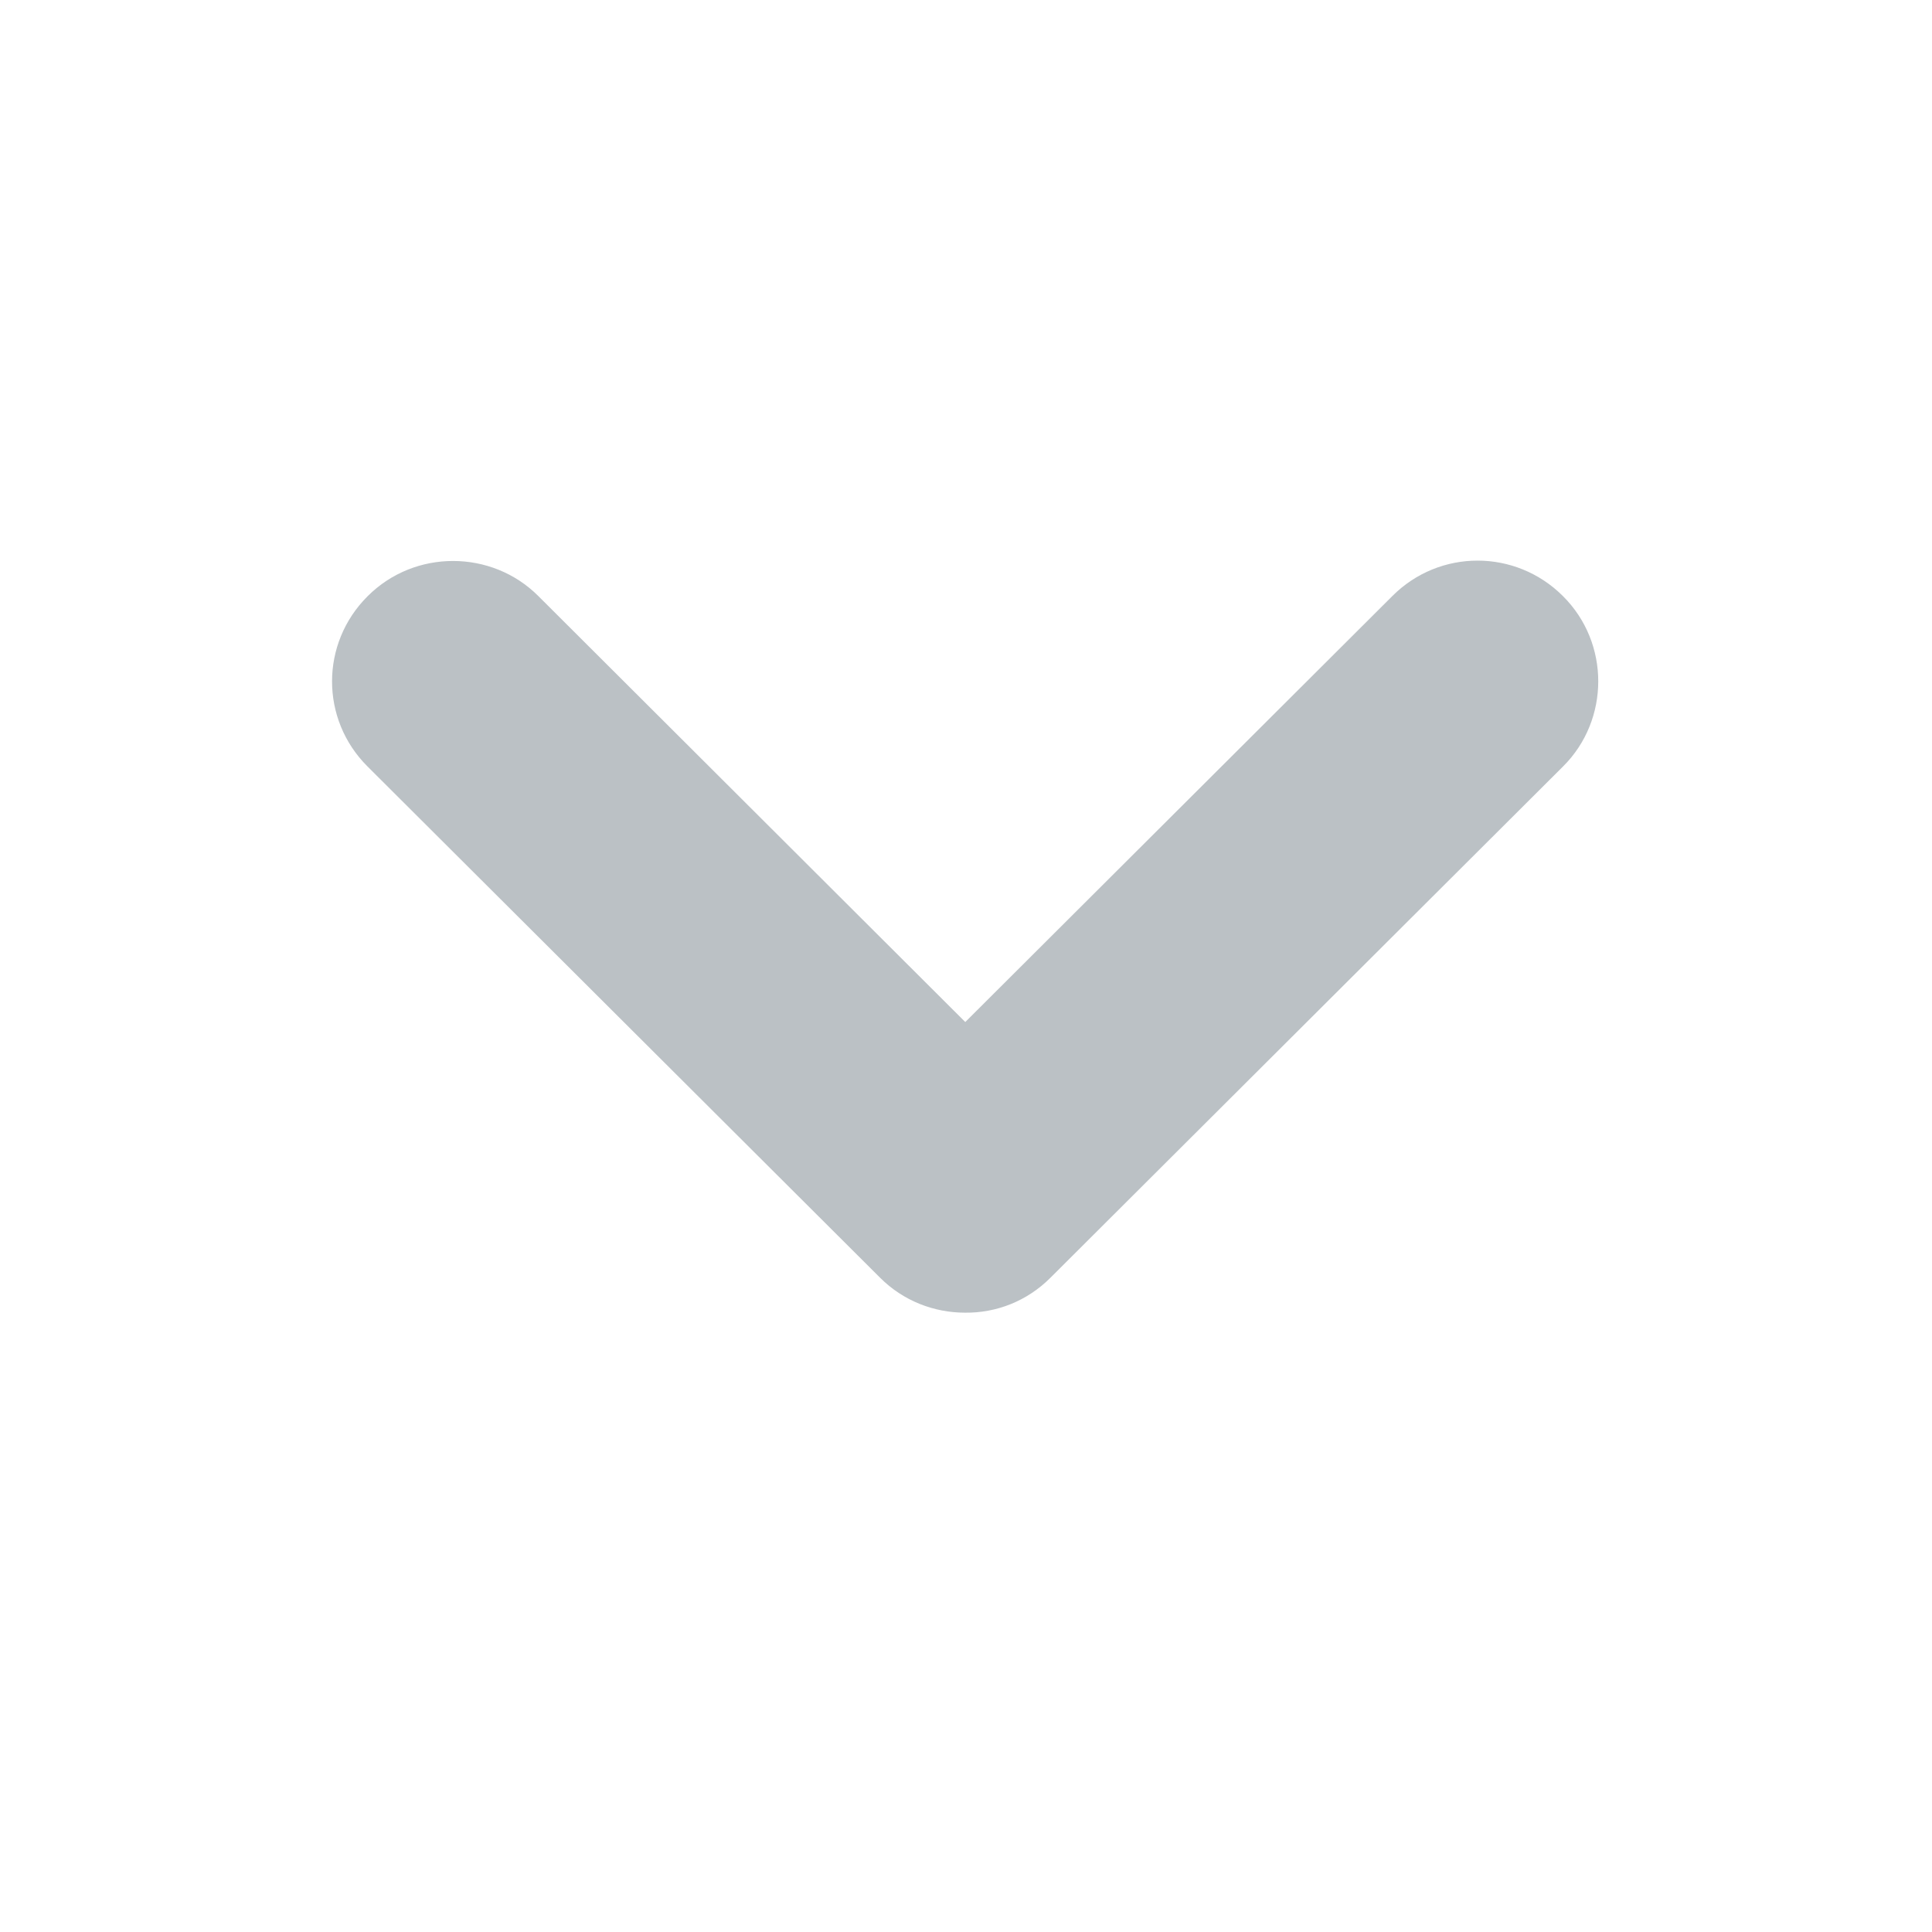
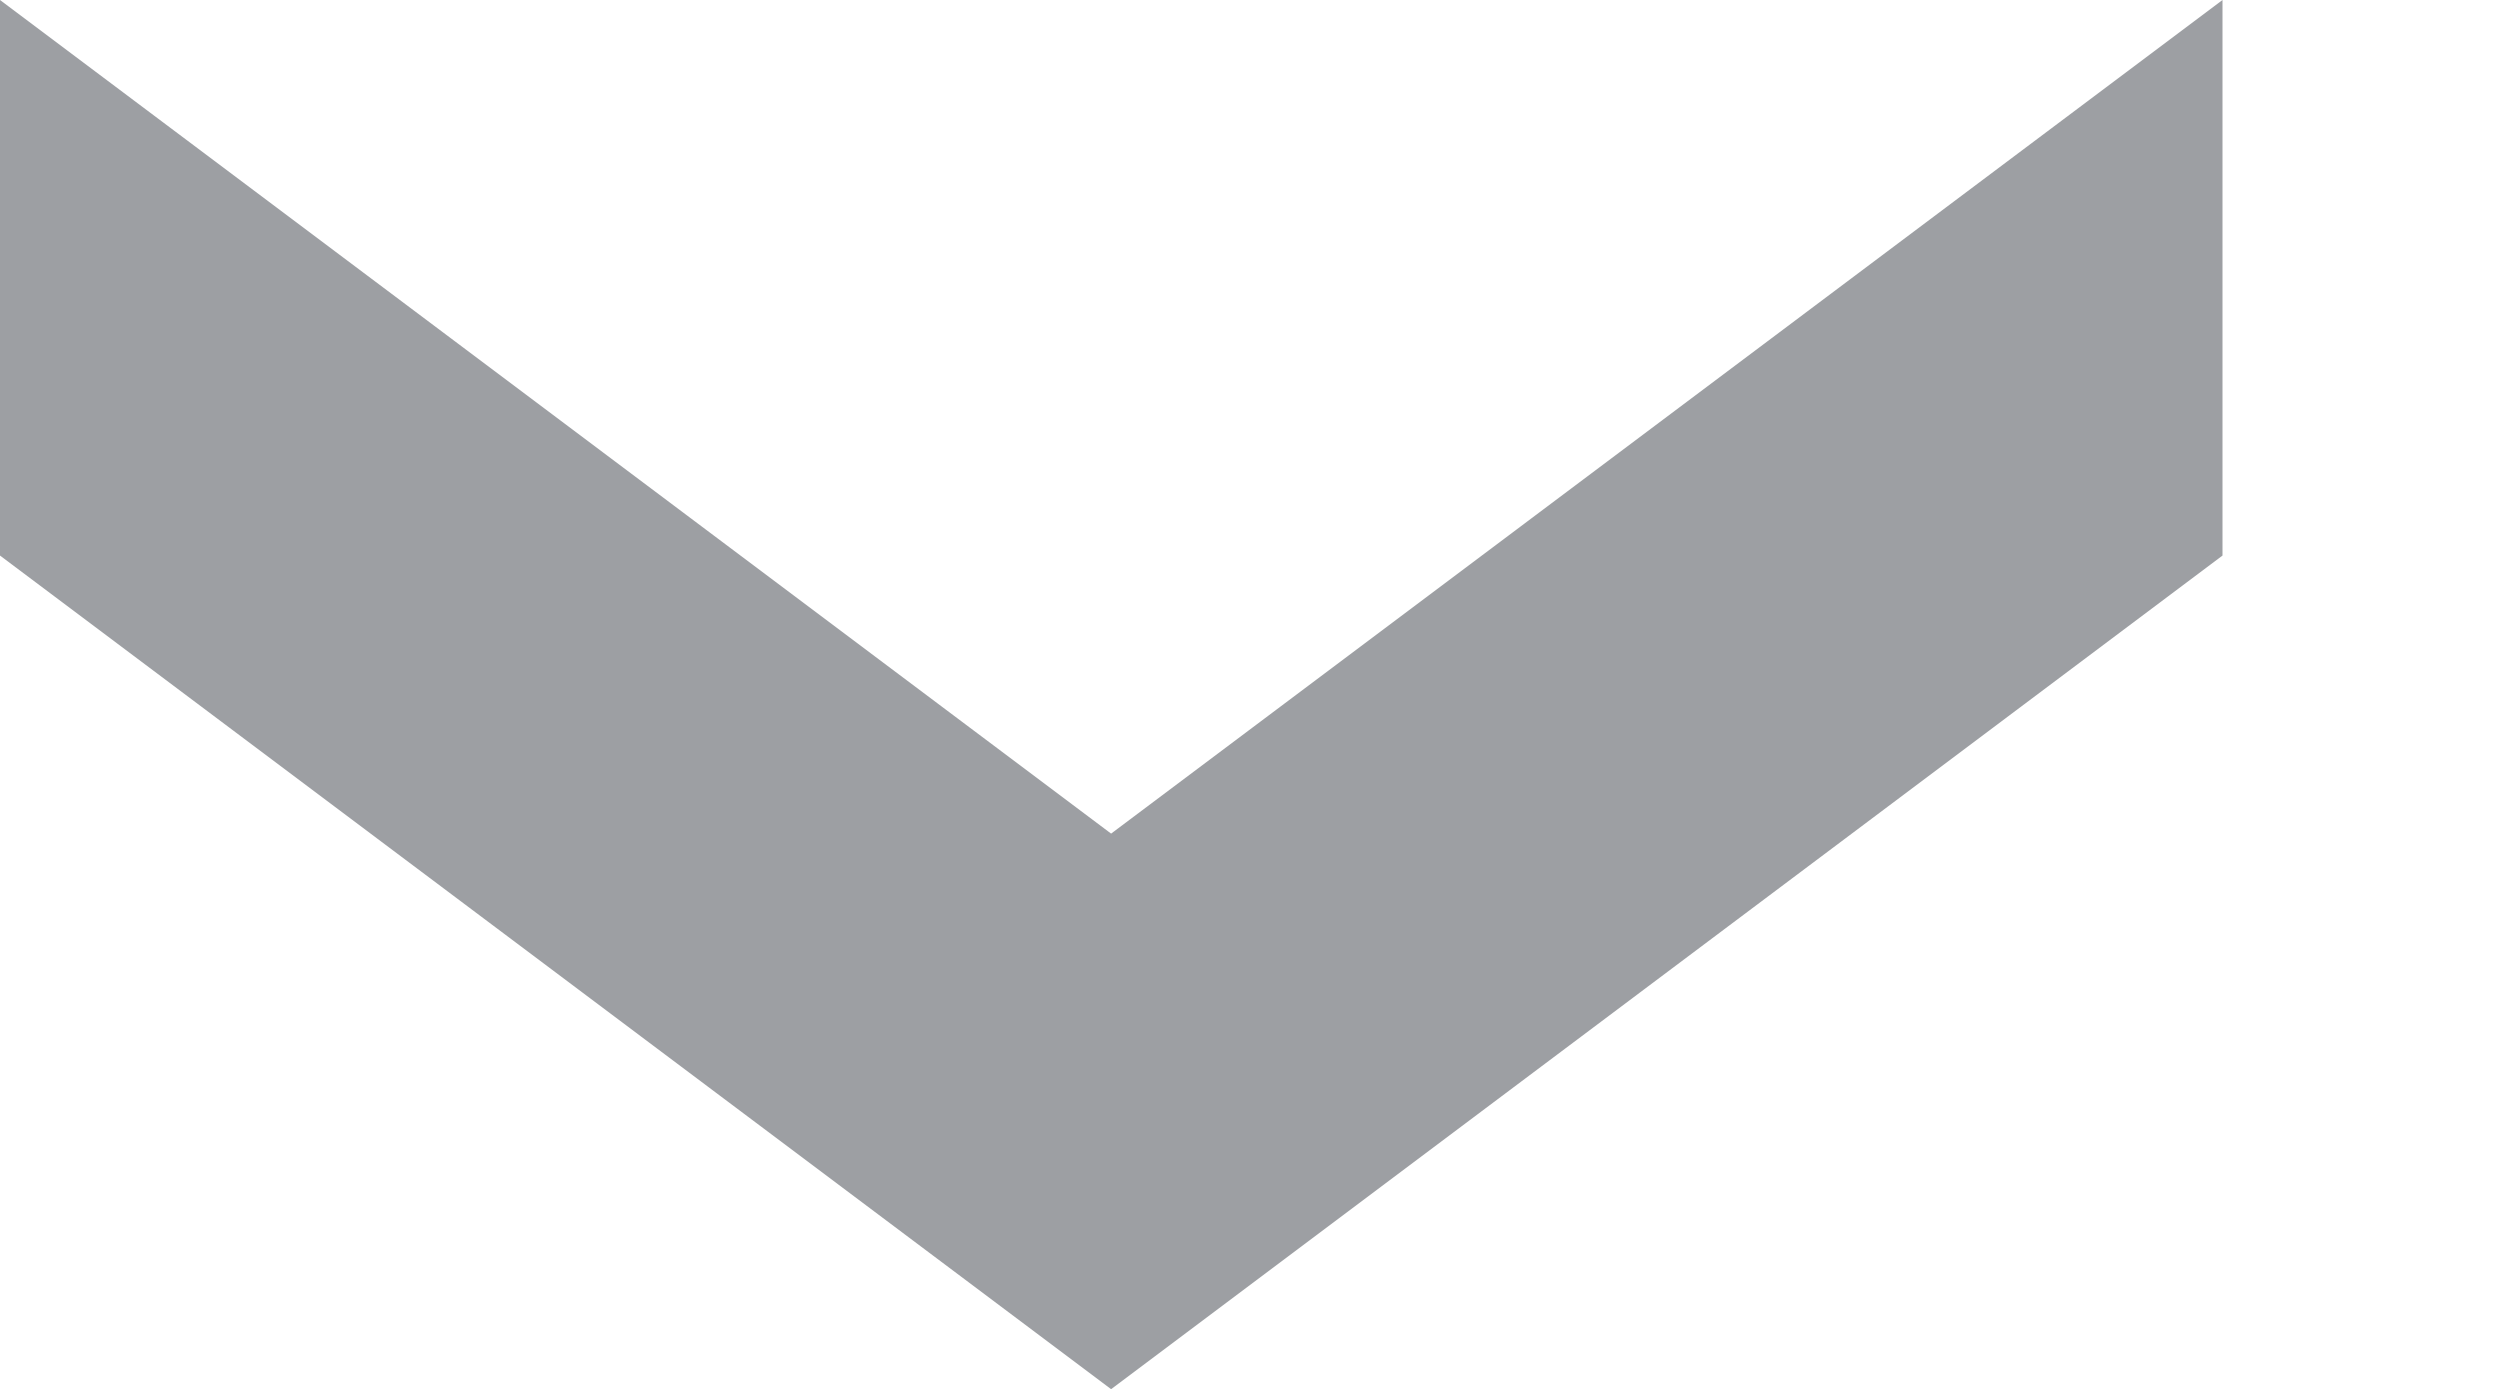
- <svg xmlns="http://www.w3.org/2000/svg" width="16" height="16" viewBox="0 0 16 16" fill="none">
-   <path fill-rule="evenodd" clip-rule="evenodd" d="M7.994 8.464L4.457 4.935C4.072 4.551 3.435 4.547 3.045 4.937C2.651 5.329 2.653 5.957 3.042 6.346L7.289 10.582C7.481 10.774 7.736 10.871 7.992 10.871C8.251 10.874 8.505 10.776 8.699 10.582L12.946 6.346C13.331 5.962 13.335 5.326 12.944 4.937C12.551 4.544 11.921 4.546 11.532 4.935L7.994 8.464Z" fill="#BBC1C5" />
+ <svg xmlns="http://www.w3.org/2000/svg" width="9" height="5" viewBox="0 0 9 5" fill="none">
+   <path fill-rule="evenodd" clip-rule="evenodd" d="M4 3.001L0 0V2L4 5.001L8.001 2V0L4 3.001Z" fill="#3C4049" fill-opacity="0.5" />
</svg>
